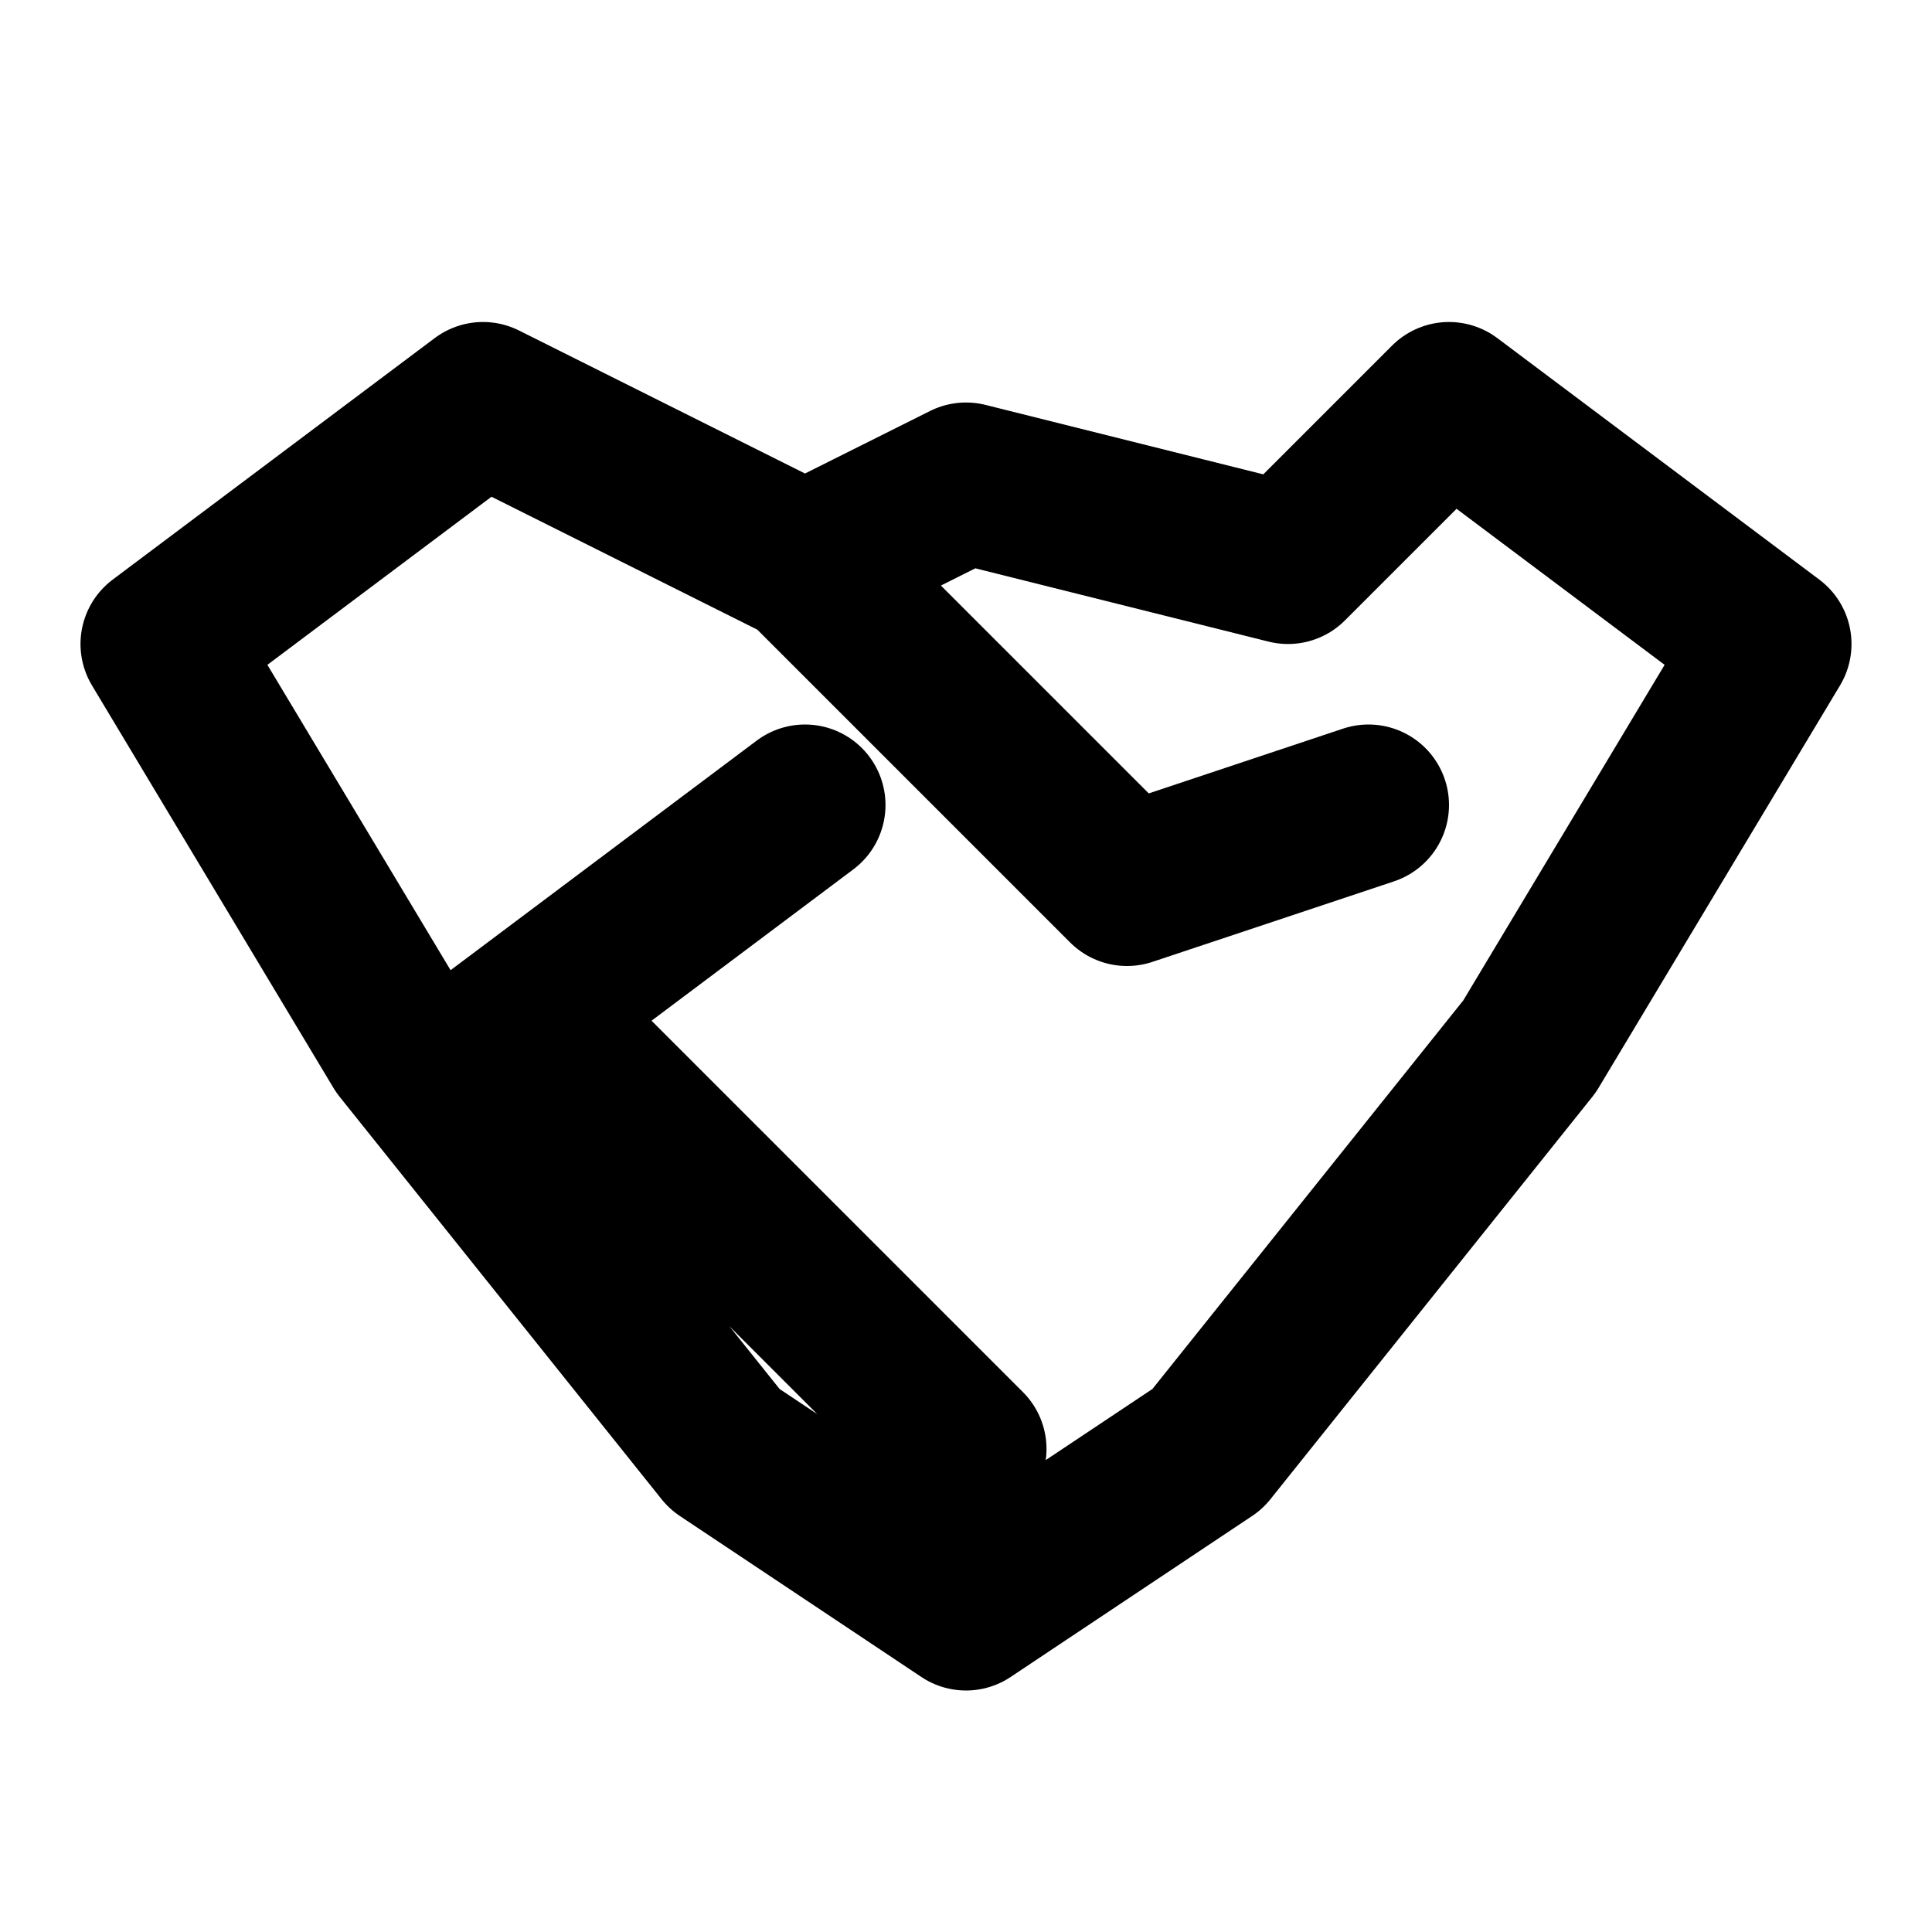
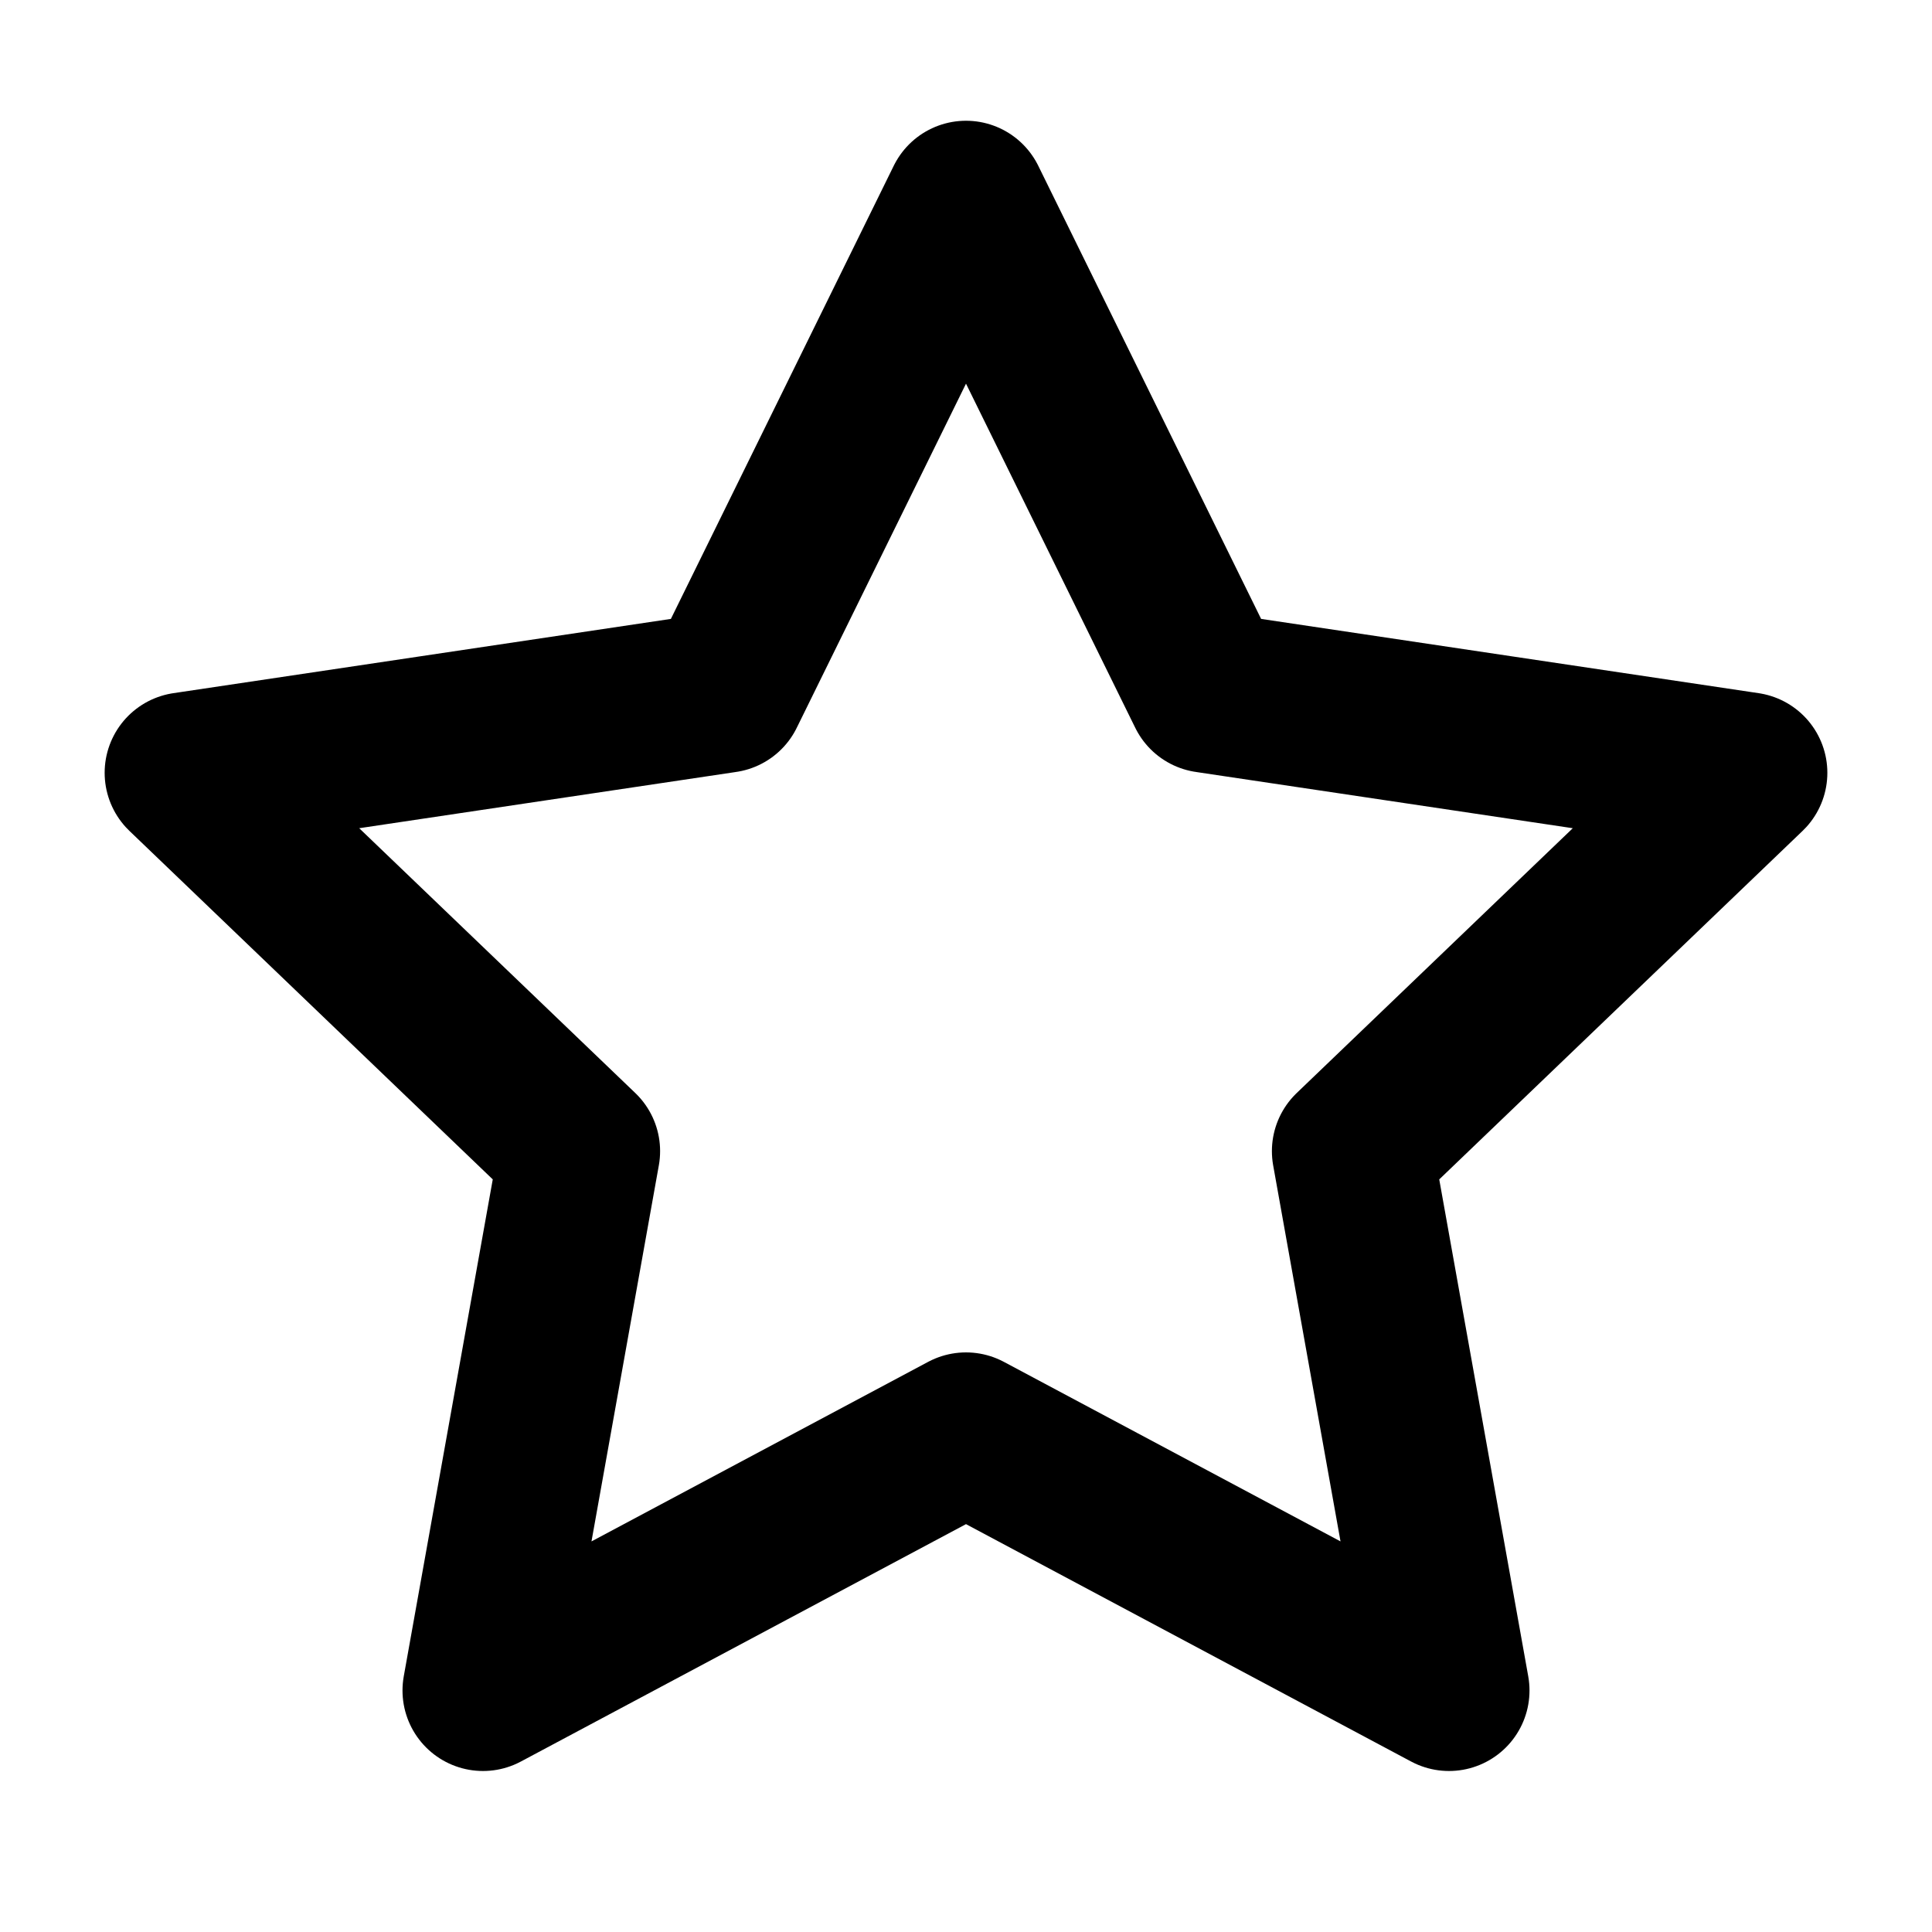
<svg xmlns="http://www.w3.org/2000/svg" viewBox="0 0 24 24">
-   <path fill="none" stroke="black" stroke-width="2" stroke-linecap="round" stroke-linejoin="round" d="m2 8 4-3 4 2 2-1 4 1 2-2 4 3-3 5-4 5-3 2-3-2-4-5-3-5Zm8-1 4 4 3-1M7 13l5 5m-2-8-4 3" />
+   <path fill="none" stroke="black" stroke-width="2" stroke-linecap="round" stroke-linejoin="round" d="m12 2.5 3 6.1 6.7 1-4.9 4.7 1.2 6.7-6-3.2-6 3.2 1.2-6.7-4.9-4.7 6.7-1 3-6.1Z" />
</svg>
